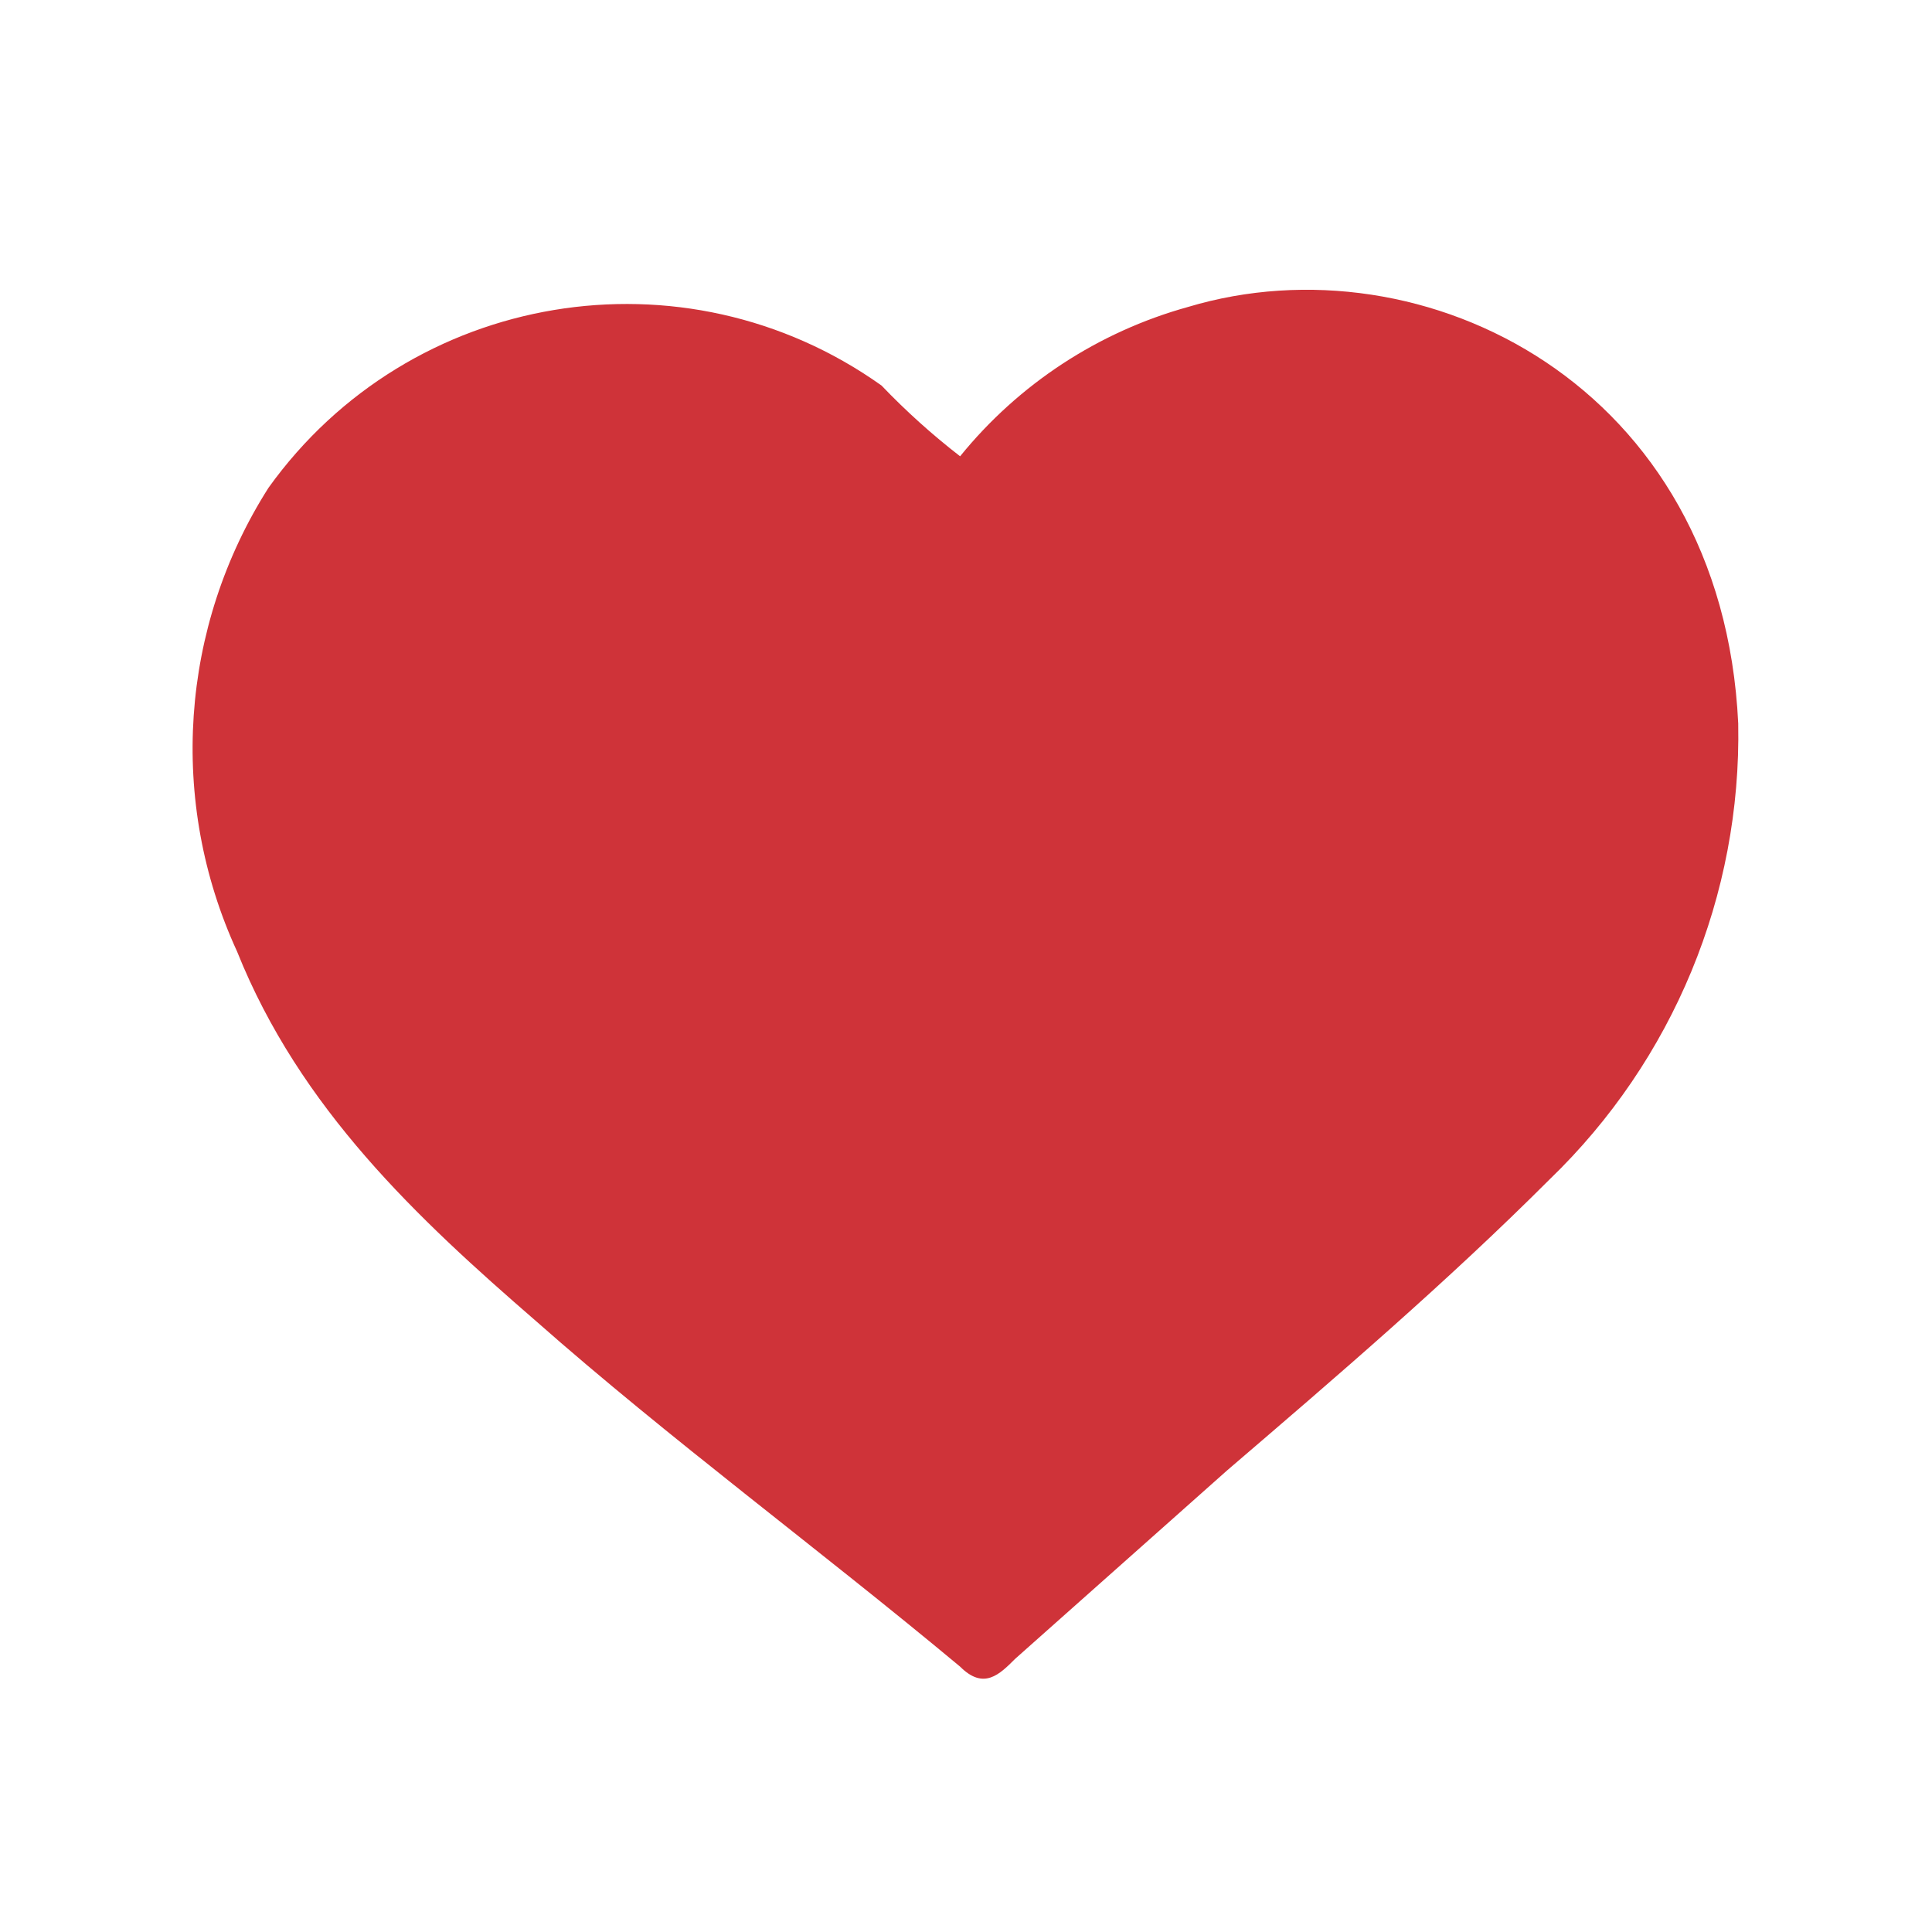
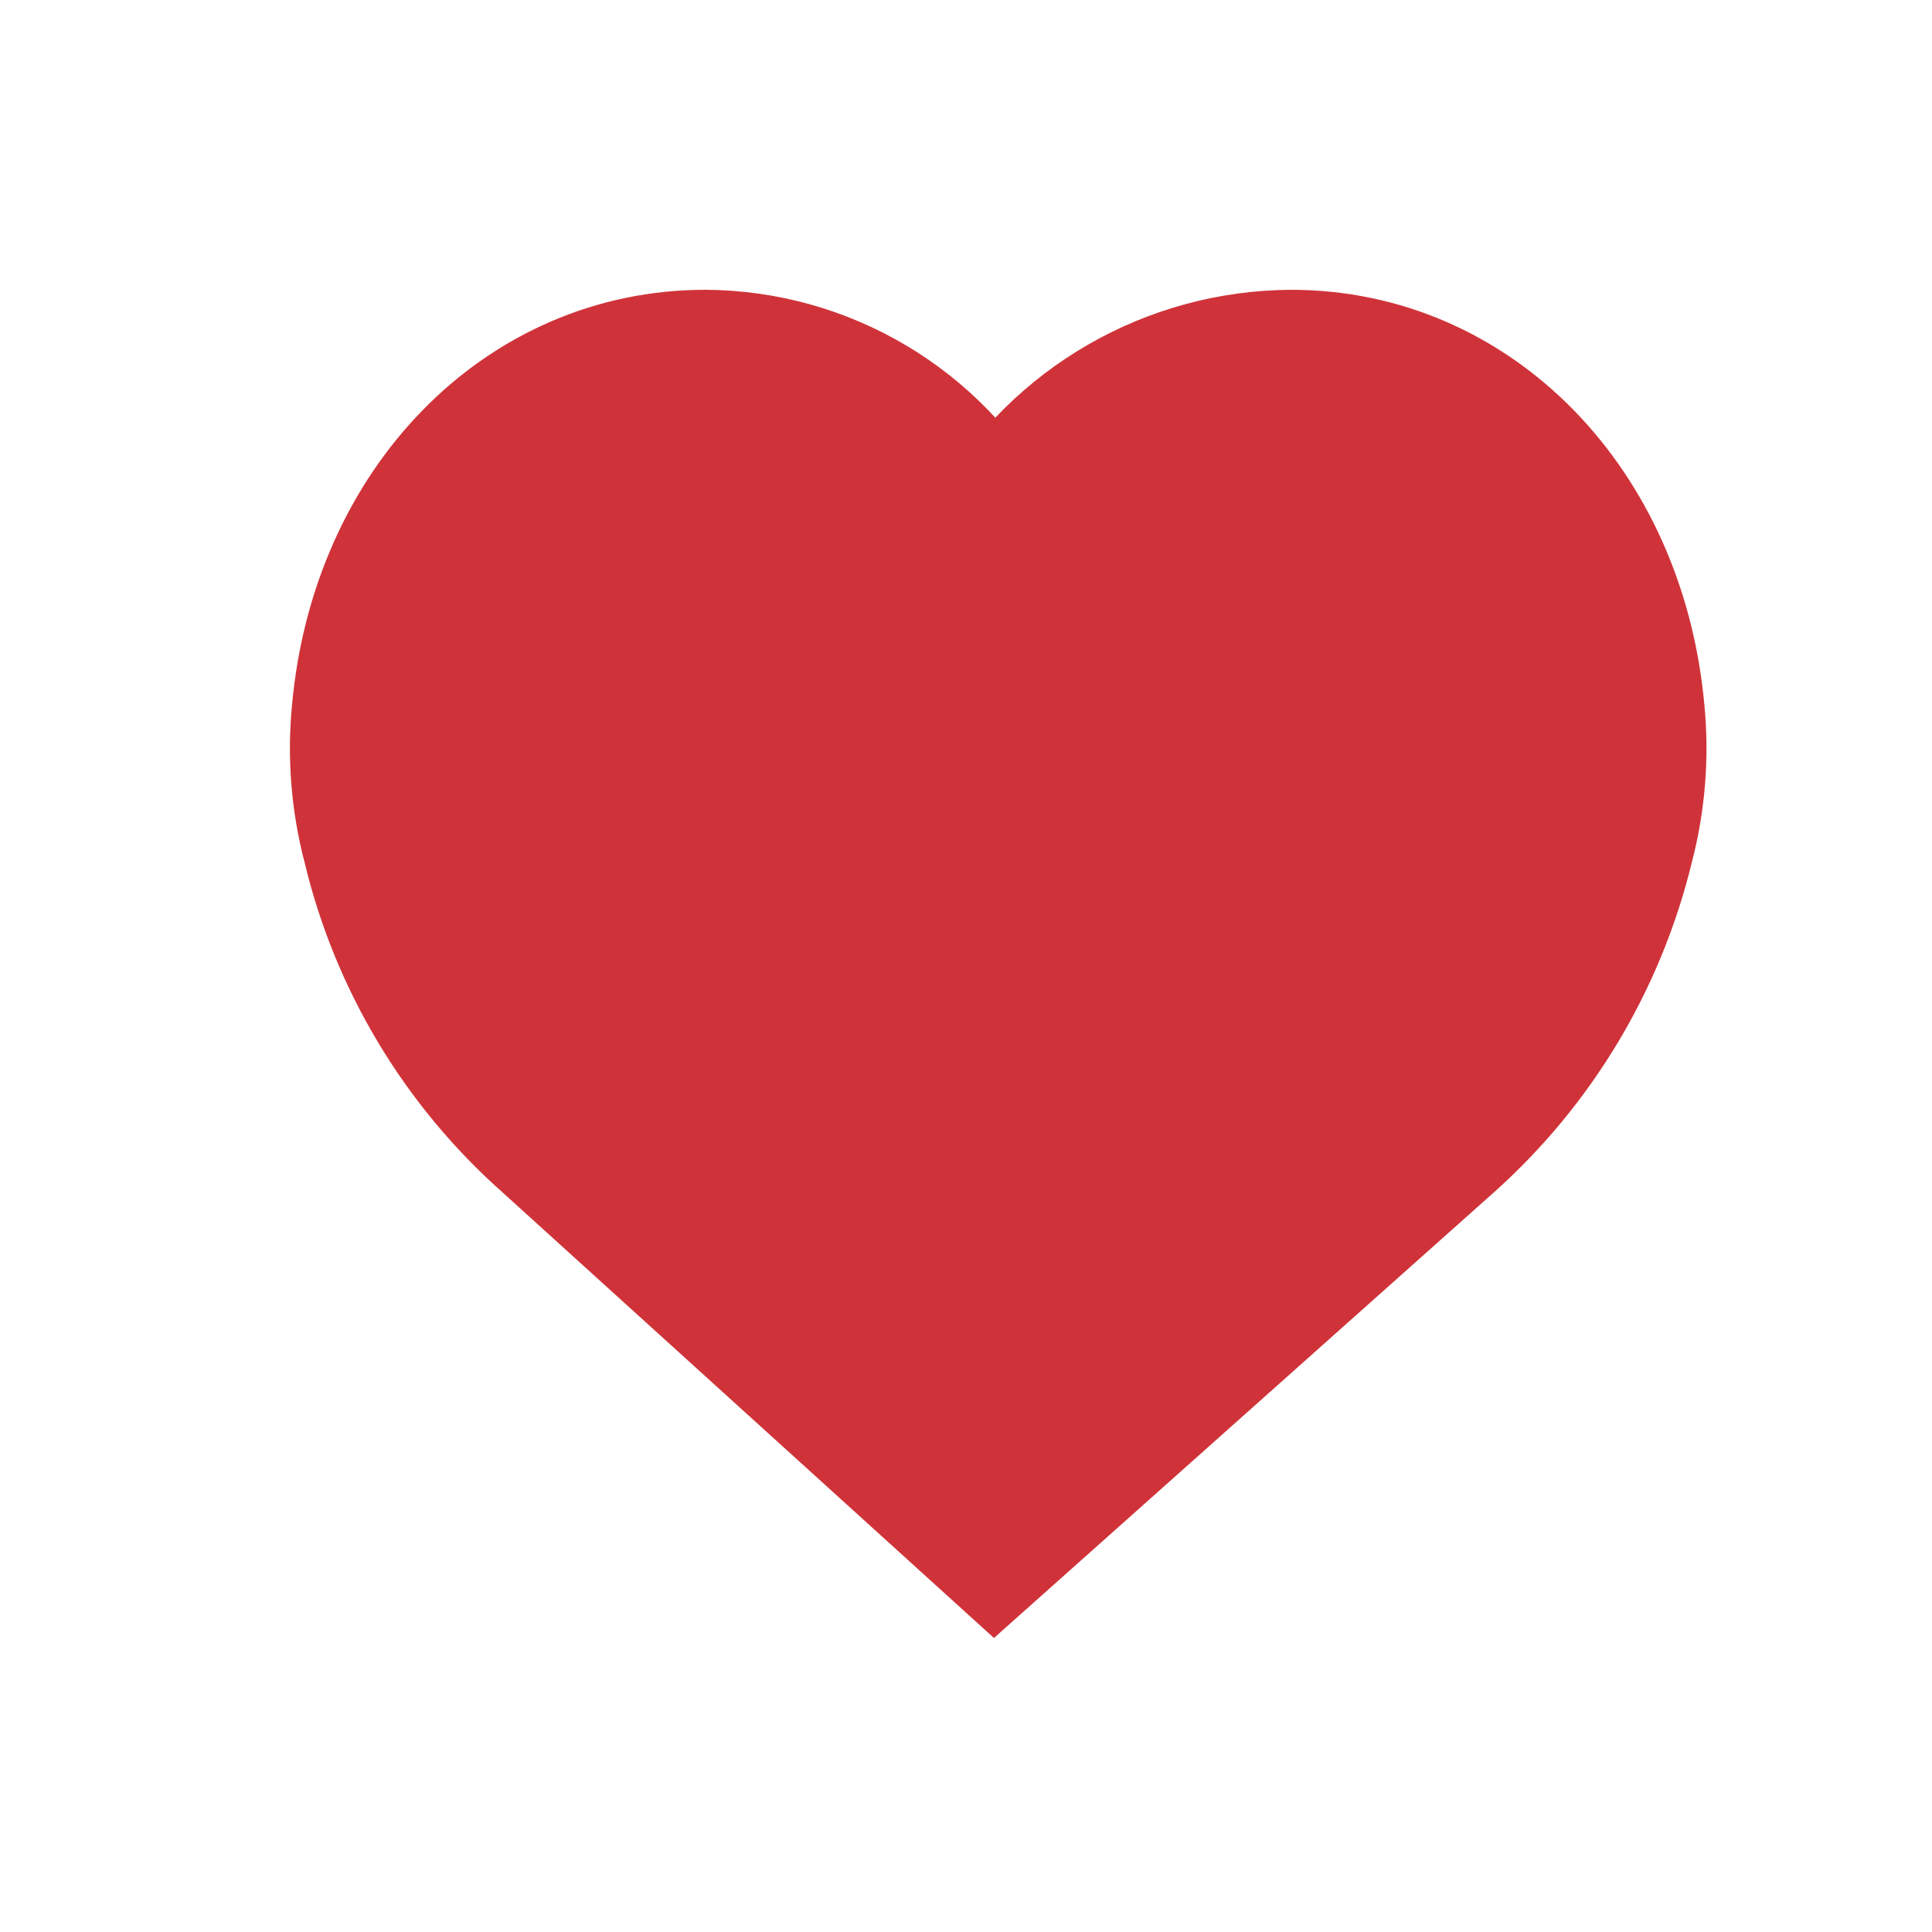
- <svg xmlns="http://www.w3.org/2000/svg" viewBox="0 0 40 40">
-   <defs>
-     <style>
-       .cls-1 {
-         fill: none;
-       }
- 
-       .cls-2 {
-         fill: #cf3339;
-       }
-     </style>
-   </defs>
-   <g id="ico-fav-fill" transform="translate(-2804 -1132)">
-     <rect id="Rectangle_2525" data-name="Rectangle 2525" class="cls-1" width="40" height="40" transform="translate(2804 1132)" />
-     <g id="Group_3278" data-name="Group 3278" transform="translate(2779.458 1137.518)">
-       <path id="Path_1433" data-name="Path 1433" class="cls-2" d="M44.42,3.929A9.262,9.262,0,0,1,49.14.837C54.021-.627,60.2,2.464,60.53,9.462A12.772,12.772,0,0,1,56.625,18.9c-2.115,2.115-4.394,4.068-6.672,6.021L45.56,28.826c-.325.325-.651.651-1.139.163-2.929-2.441-6.021-4.719-8.787-7.16-2.441-2.115-4.882-4.394-6.184-7.648a10.054,10.054,0,0,1,.651-9.6A9.115,9.115,0,0,1,42.793,2.464,14.672,14.672,0,0,0,44.42,3.929Z" transform="translate(0 0)" />
+ <svg xmlns="http://www.w3.org/2000/svg" width="30" height="30" viewBox="0 0 30 30">
+   <g id="Group_3479" data-name="Group 3479" transform="translate(-2123 -2138)">
+     <g id="Symbol_355_2" data-name="Symbol 355 – 2">
+       <rect id="Rectangle_2745" data-name="Rectangle 2745" width="30" height="30" transform="translate(2123 2138)" fill="none" />
    </g>
+     <path id="Path_2115" data-name="Path 2115" d="M20.97,6.54C20.68,3.33,18.4,1,15.55,1a5.374,5.374,0,0,0-4.61,2.66A5.165,5.165,0,0,0,6.45,1C3.6,1,1.32,3.33,1.03,6.54A6.016,6.016,0,0,0,1.2,8.65a8.95,8.95,0,0,0,2.77,4.62l6.97,6.32,7.09-6.32A9.057,9.057,0,0,0,20.8,8.65,6.016,6.016,0,0,0,20.97,6.54Z" transform="translate(2127.5 2142.5)" fill="#cf3339" stroke="#cf3339" stroke-miterlimit="10" stroke-width="2" />
  </g>
</svg>
